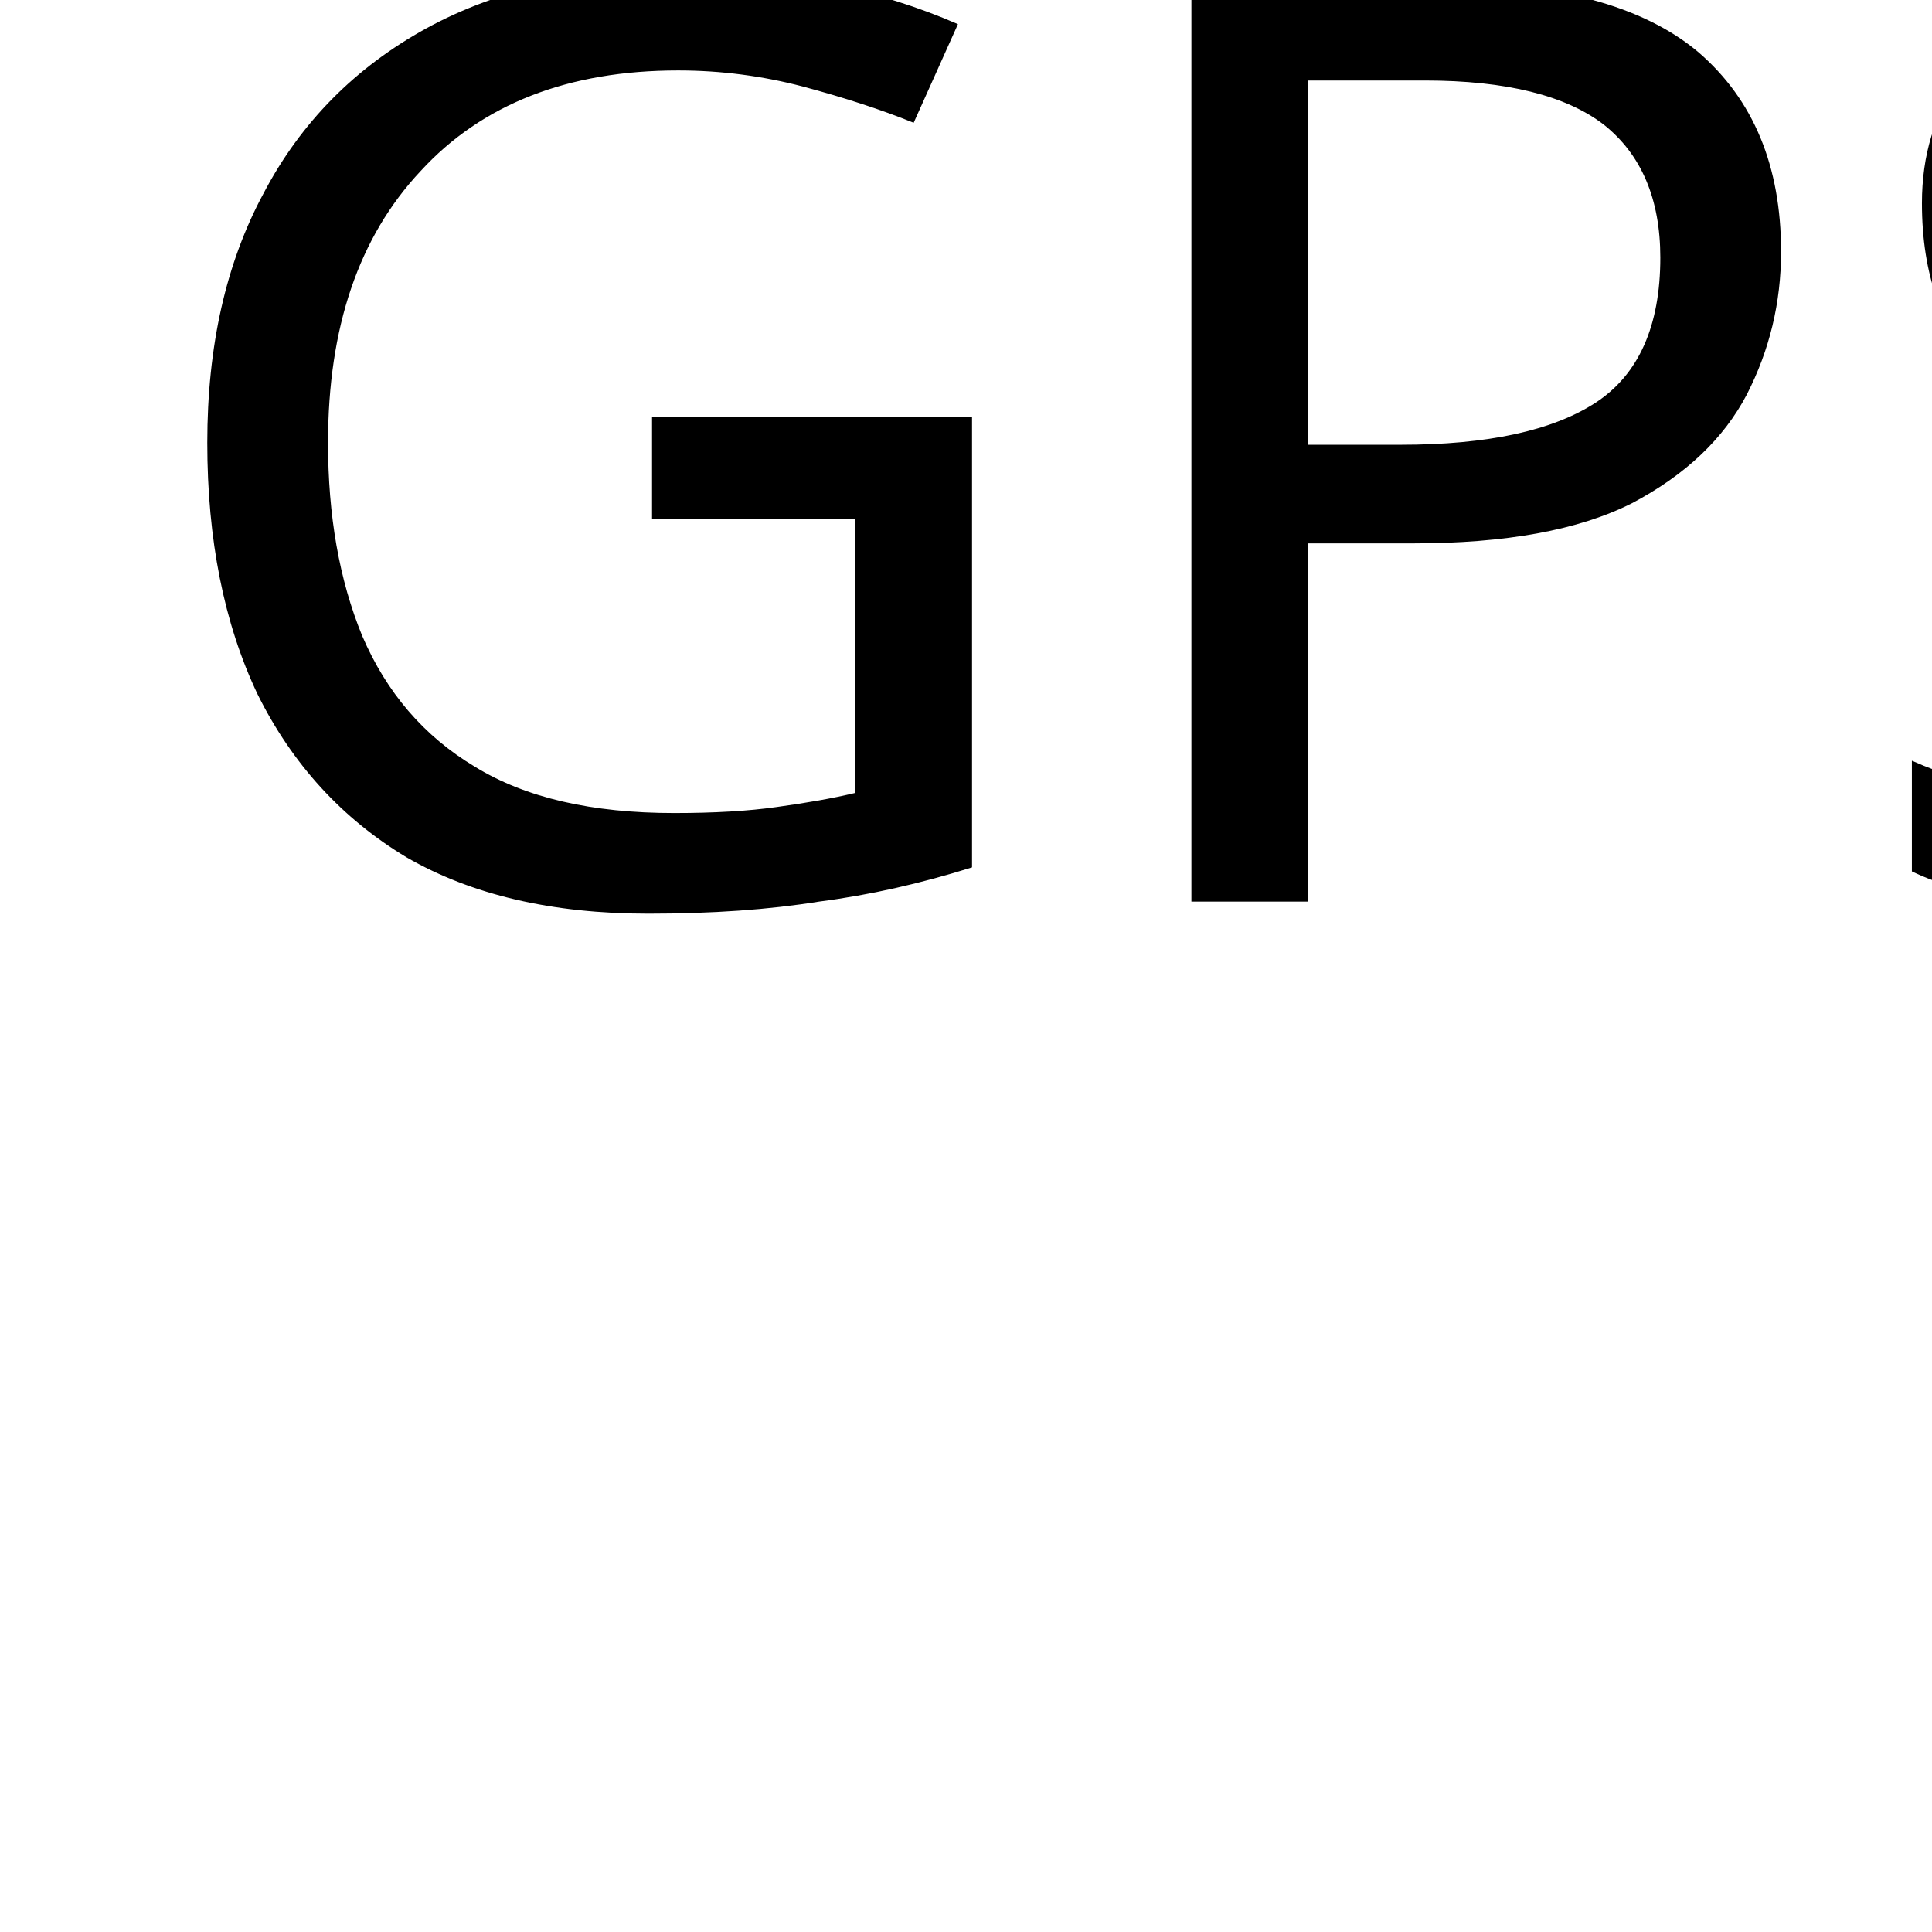
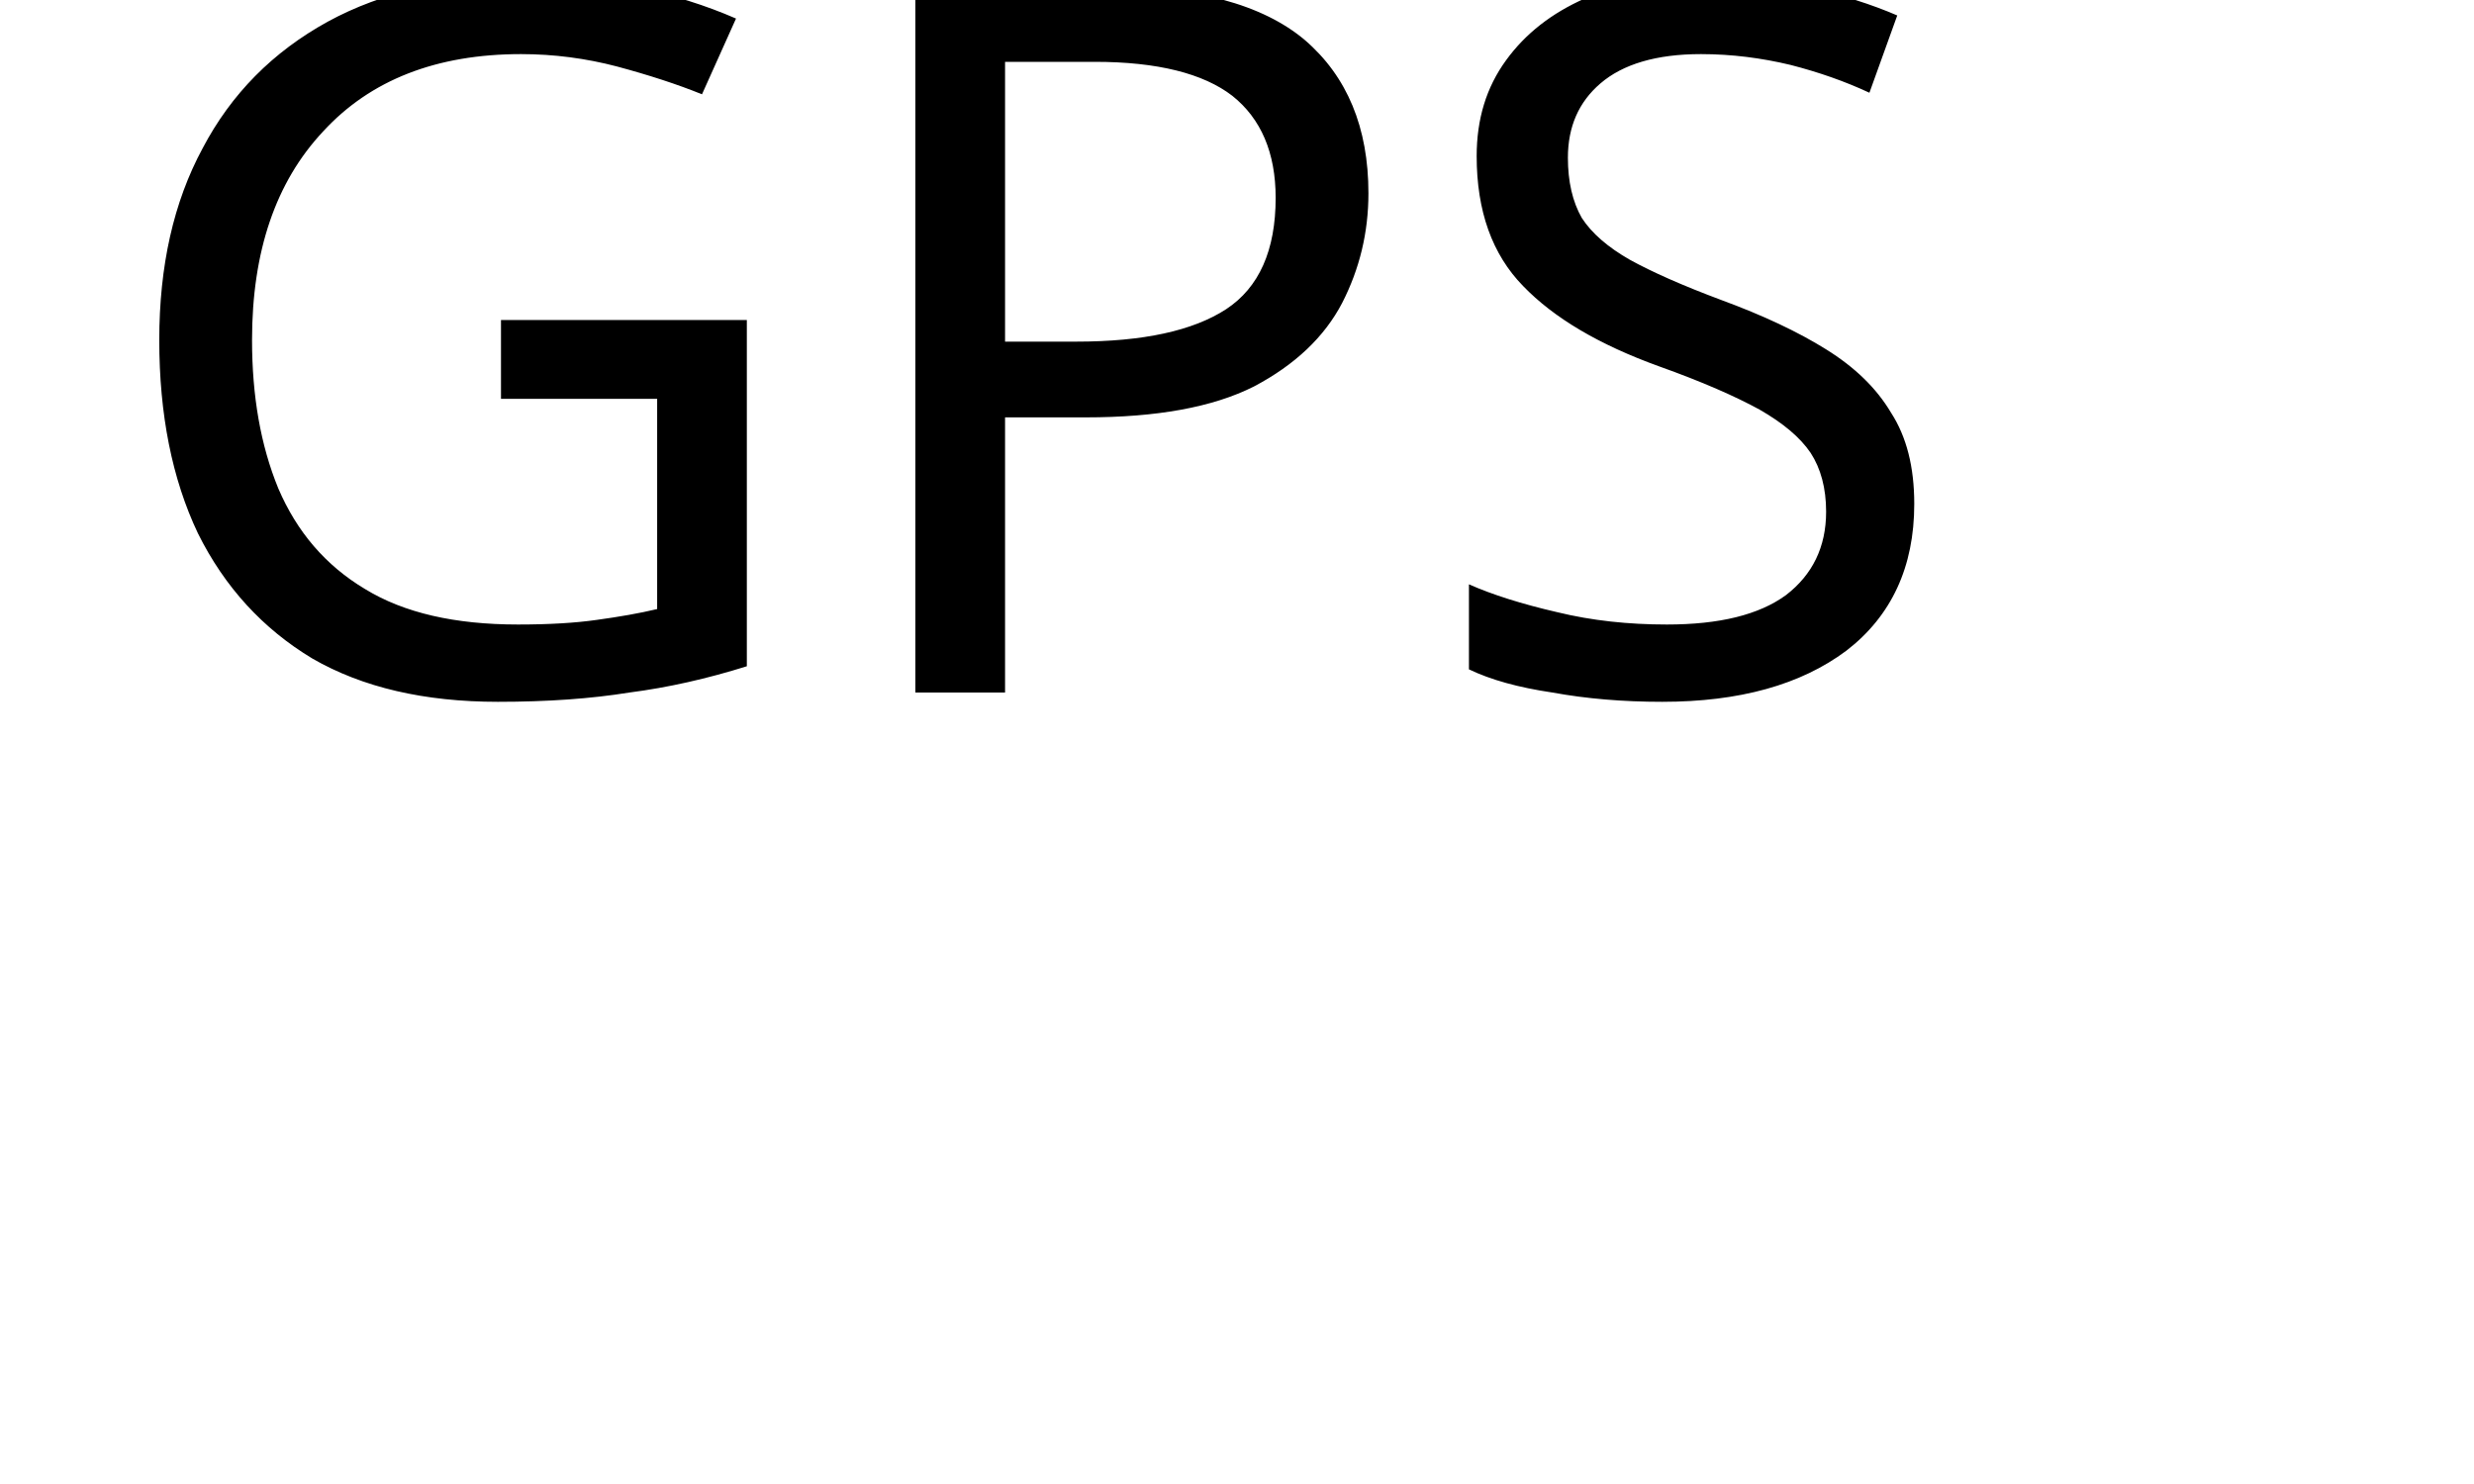
- <svg xmlns="http://www.w3.org/2000/svg" width="15" height="15">
+ <svg xmlns="http://www.w3.org/2000/svg" width="25" height="15">
  <g>
    <text font-style="normal" font-weight="normal" xml:space="preserve" text-anchor="start" font-family="sans-serif" font-size="10" id="svg_1" y="7" x="1" stroke-width="0" stroke="#000" fill="#000000">GPS</text>
  </g>
</svg>
